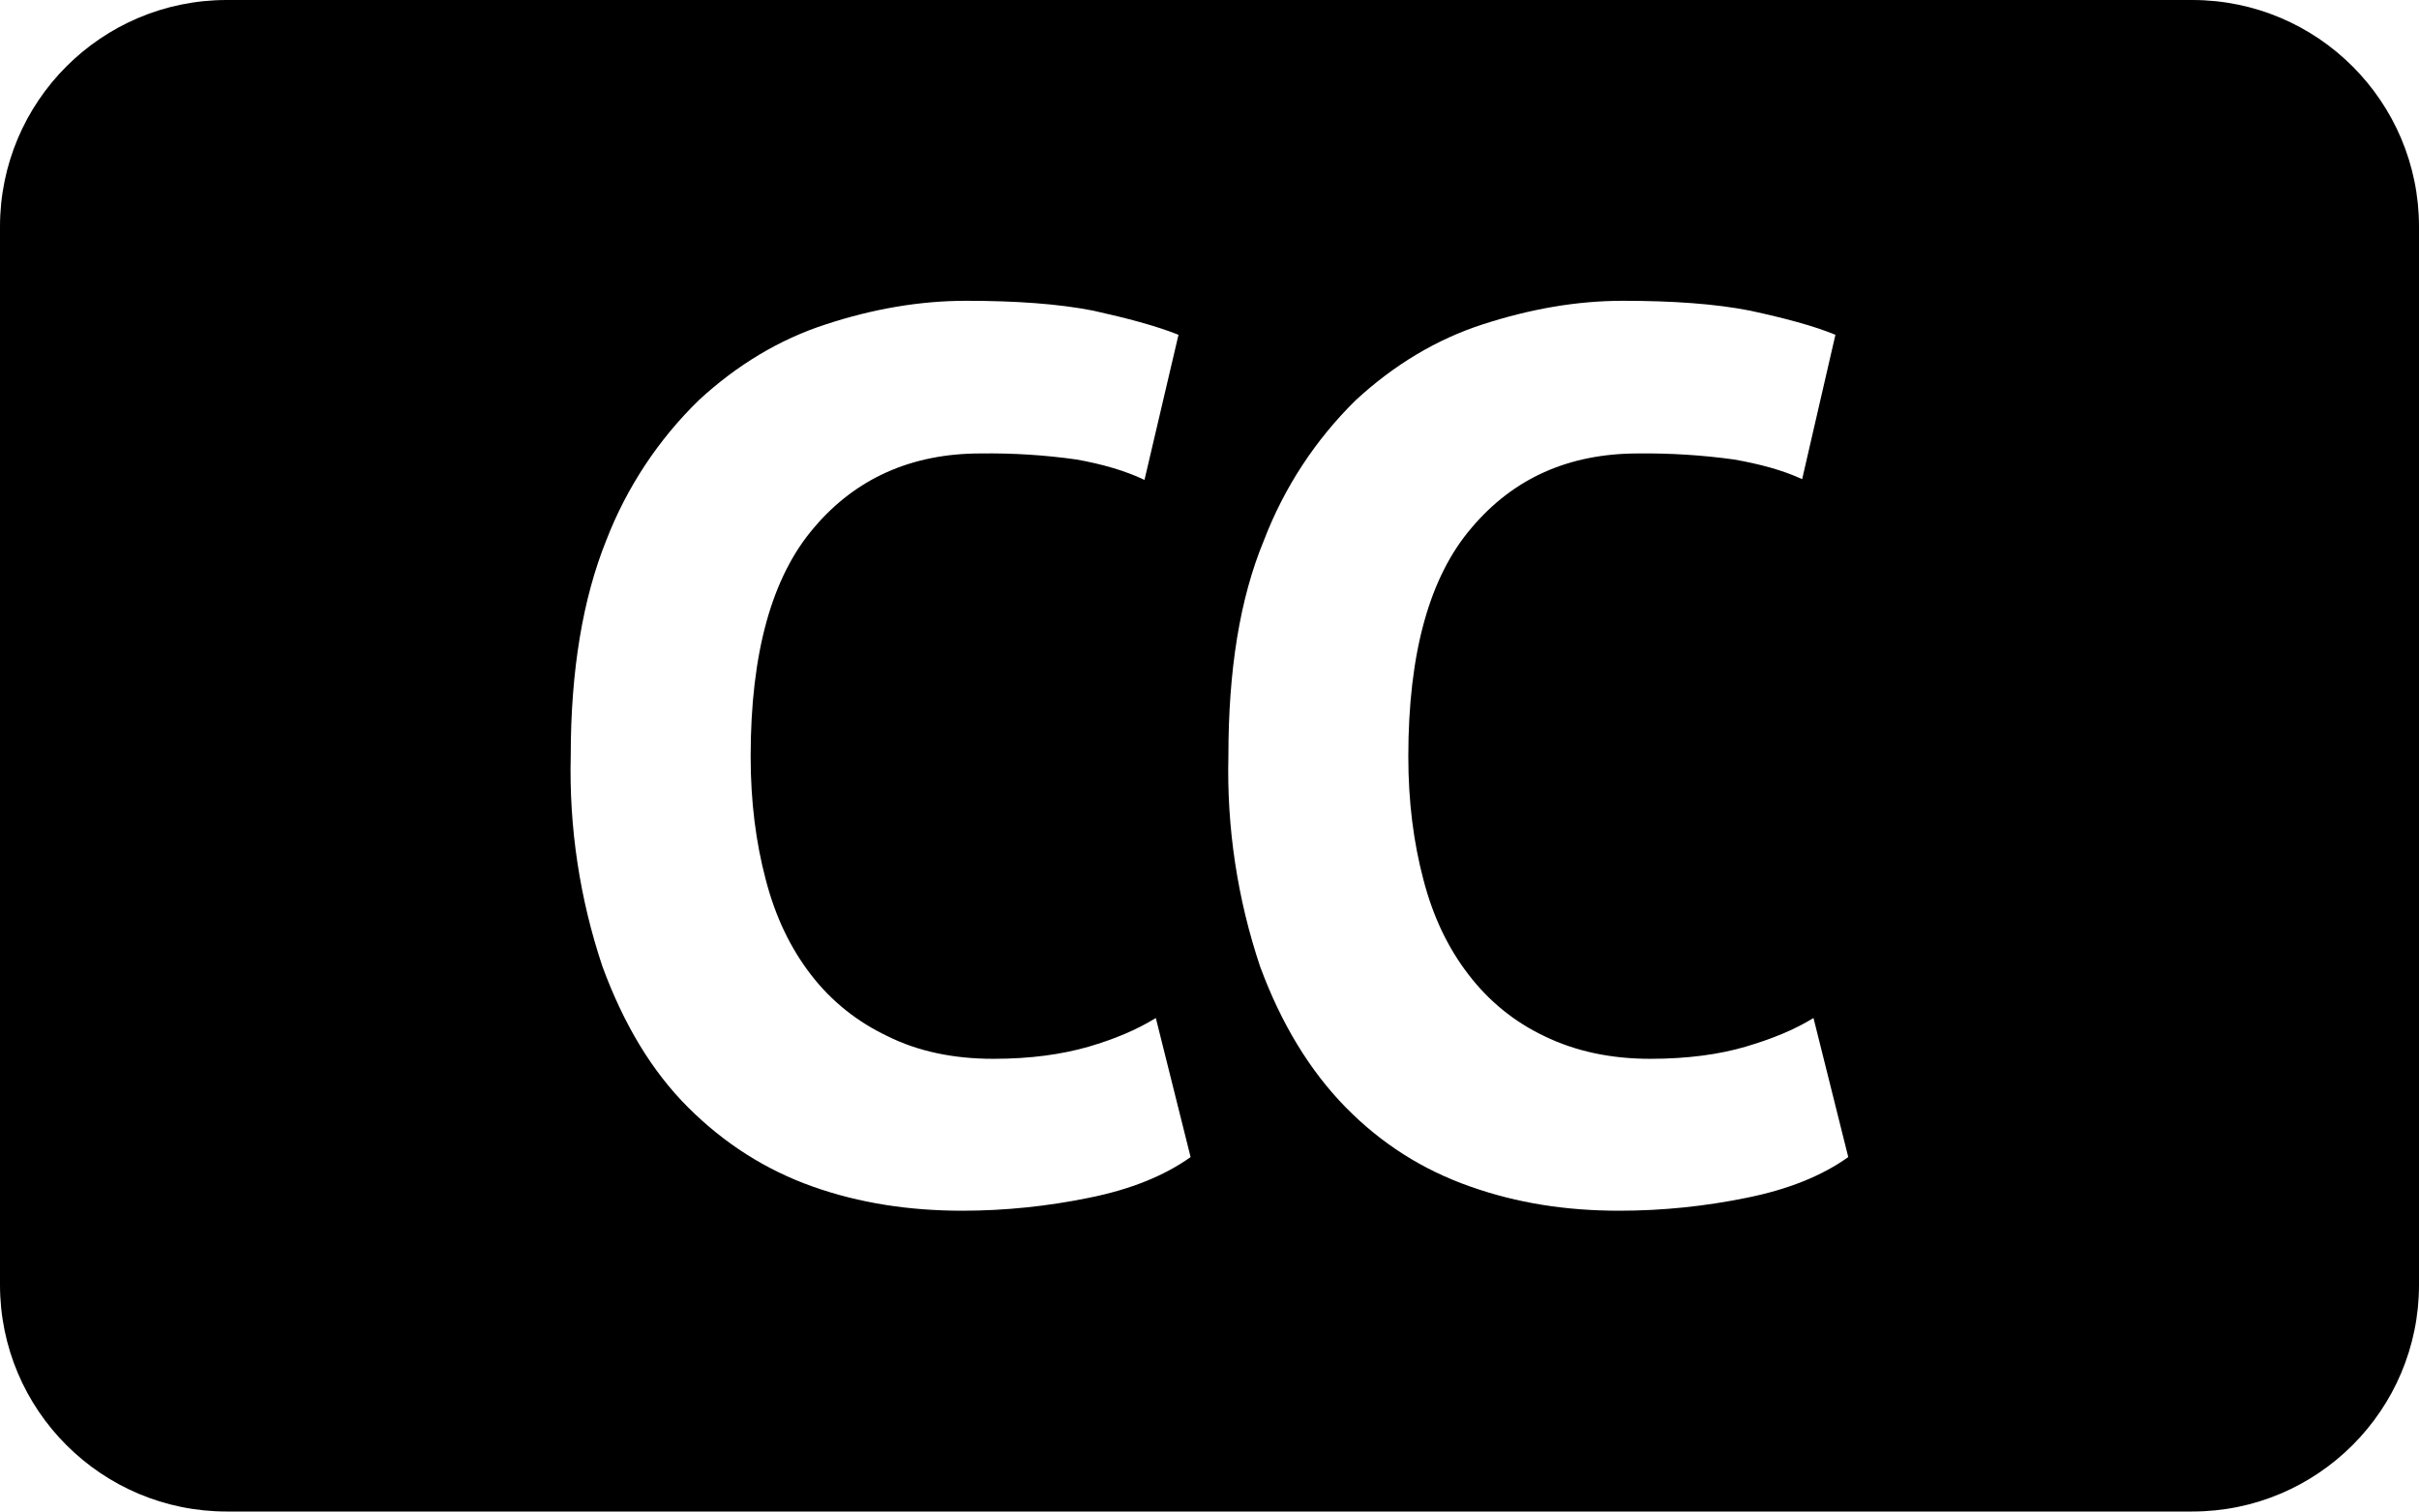
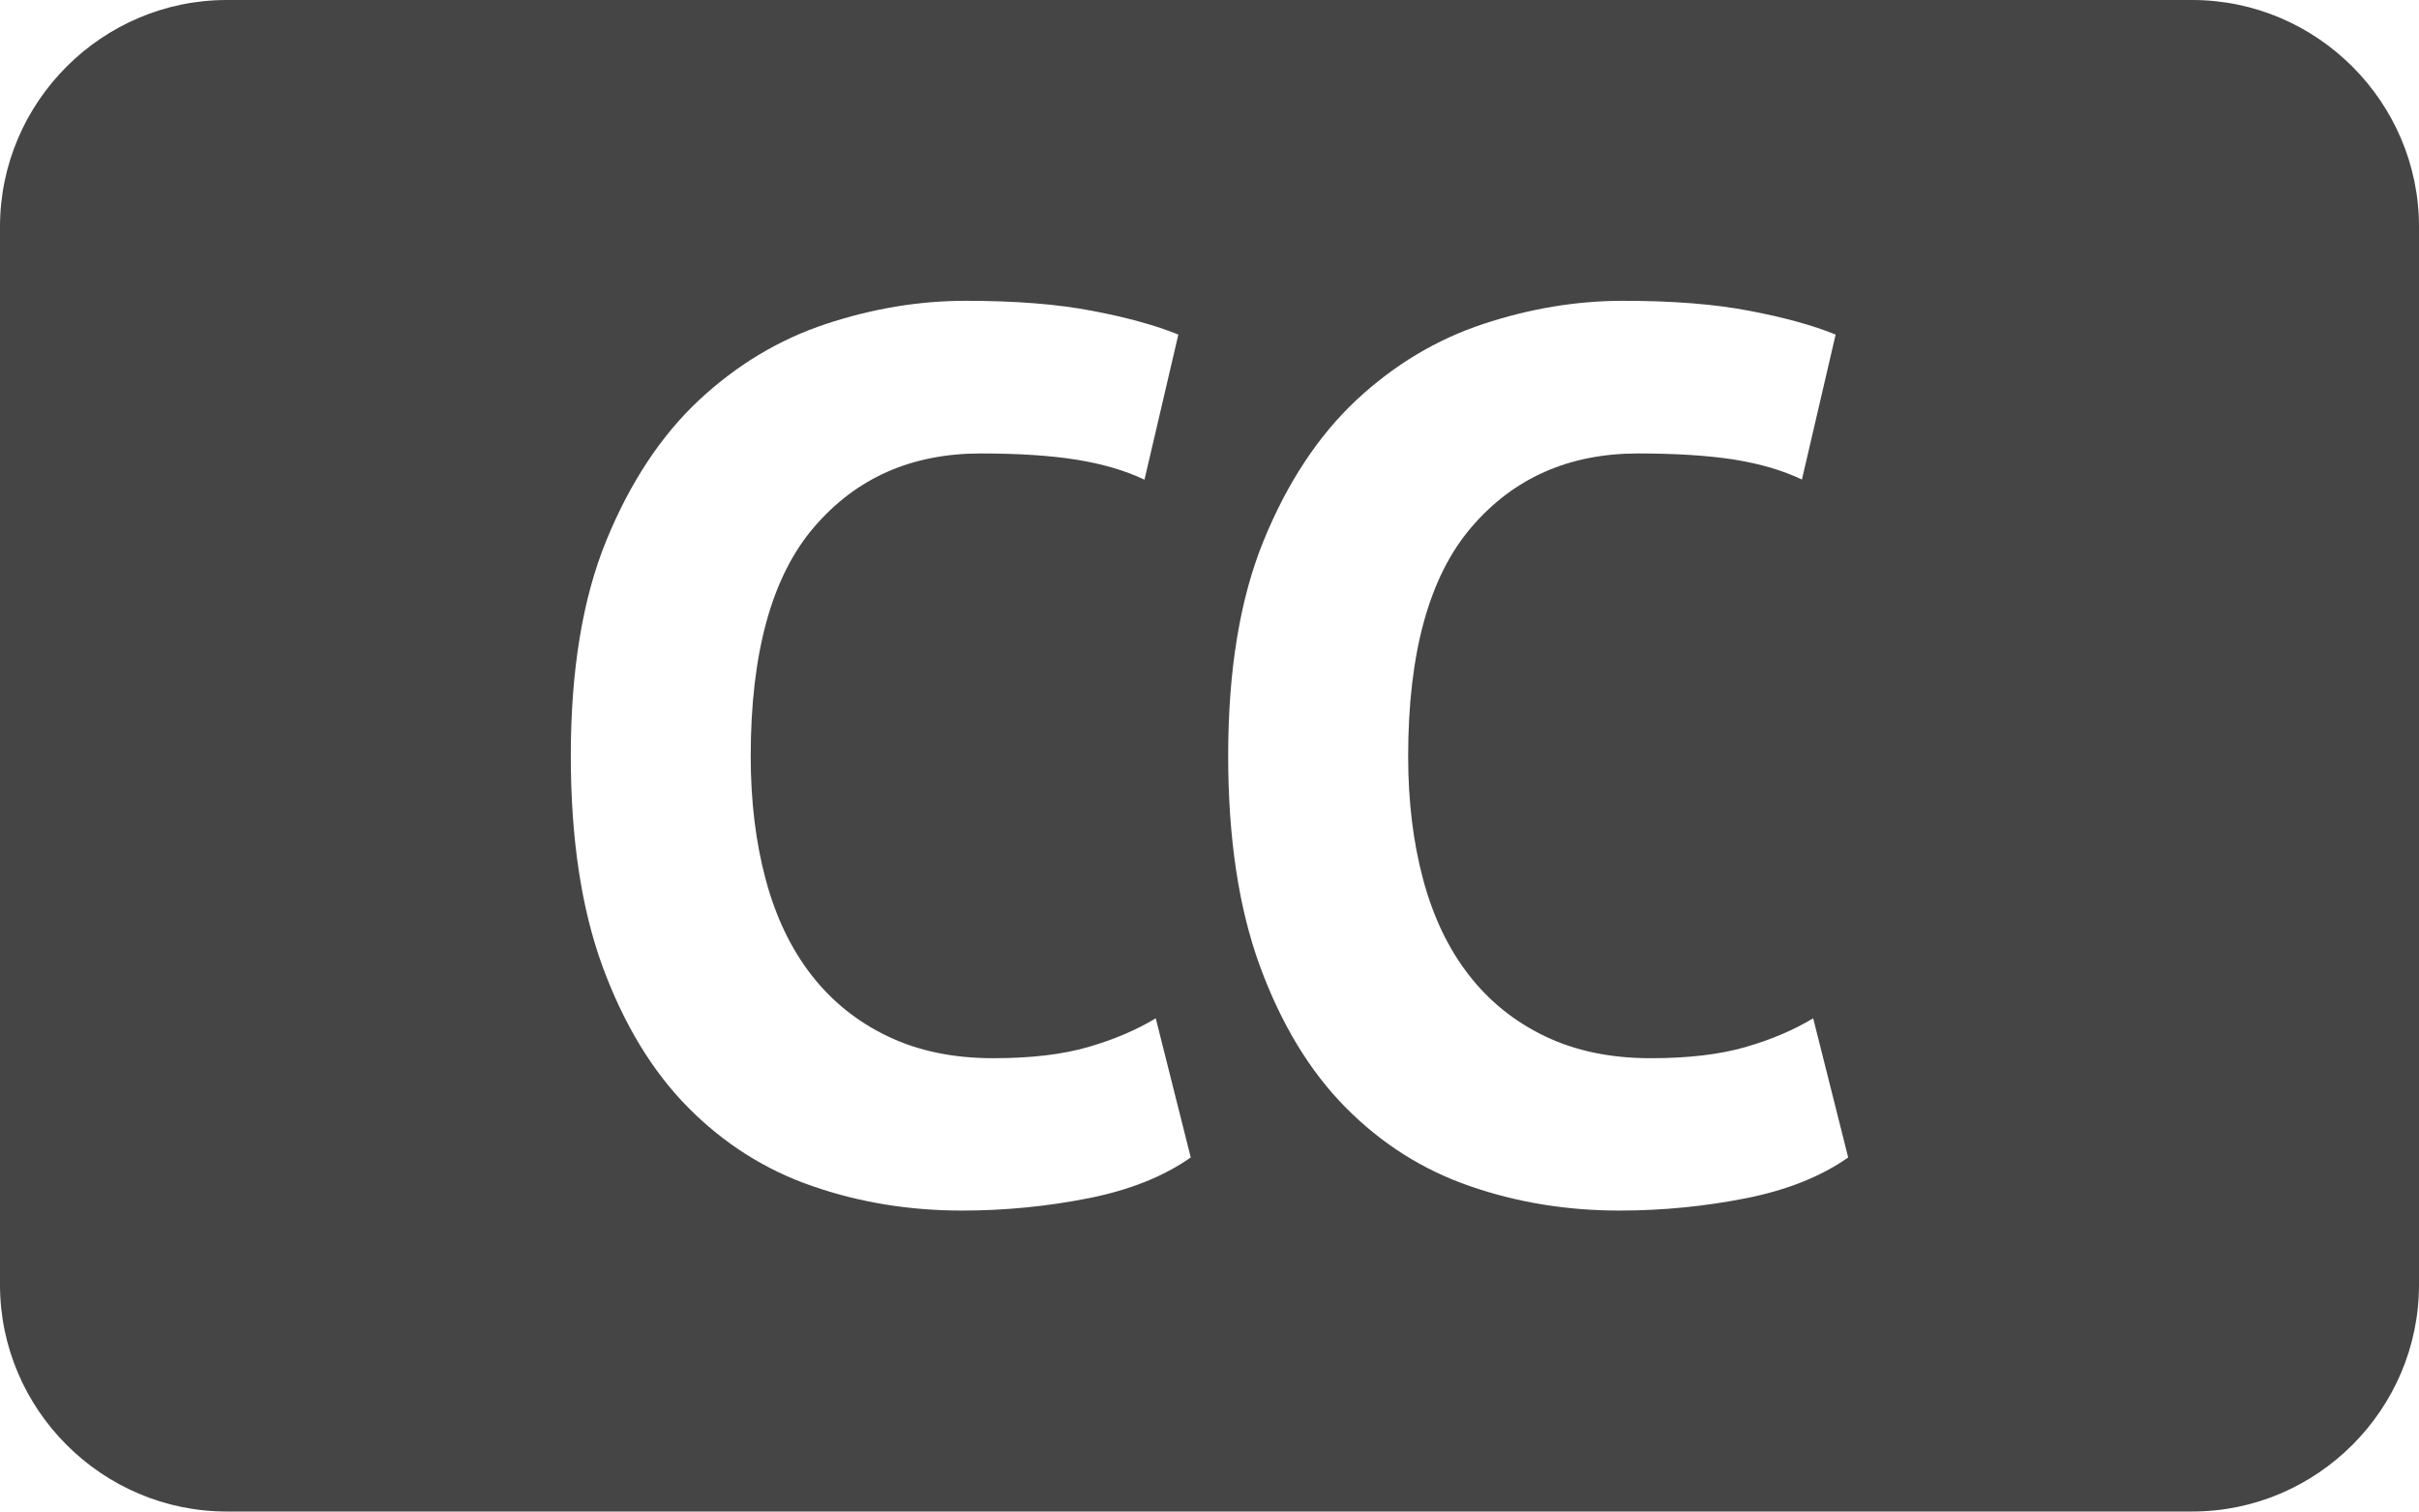
- <svg xmlns="http://www.w3.org/2000/svg" version="1.0" width="32" height="20">
-   <path d="M29 0H3a3 3 0 00-3 3v14a3 3 0 003 3h26a3 3 0 003-3V3a3 3 0 00-3-3zM14.4 15.85c-.54.11-1.1.17-1.67.17-.7 0-1.36-.1-1.98-.32-.62-.22-1.17-.57-1.65-1.05s-.85-1.1-1.13-1.86A8.15 8.15 0 017.55 10c0-1.13.16-2.08.47-2.85a5.2 5.2 0 011.23-1.86c.5-.46 1.06-.8 1.68-1 .61-.2 1.23-.31 1.85-.31.66 0 1.22.04 1.68.13.45.1.83.2 1.13.32l-.45 1.92c-.25-.12-.56-.21-.9-.27A8.24 8.24 0 0012.97 6c-.91 0-1.65.33-2.2.98-.56.65-.84 1.66-.84 3.03 0 .6.07 1.14.2 1.63.13.5.33.91.6 1.26.27.35.61.62 1.01.81.4.2.87.3 1.4.3.5 0 .91-.06 1.26-.16.34-.1.63-.22.89-.38l.46 1.84c-.35.25-.8.43-1.35.54zm8.7 0c-.54.11-1.1.17-1.68.17-.7 0-1.35-.1-1.97-.32-.63-.22-1.18-.57-1.65-1.05s-.85-1.1-1.13-1.86a8.13 8.13 0 01-.42-2.79c0-1.13.15-2.08.47-2.85a5.2 5.2 0 011.22-1.86c.5-.46 1.06-.8 1.68-1 .62-.2 1.23-.31 1.85-.31.66 0 1.22.04 1.68.13.46.1.84.2 1.13.32l-.44 1.91c-.26-.12-.56-.2-.9-.26A8.57 8.57 0 0021.67 6c-.92 0-1.65.33-2.2.98-.56.65-.84 1.66-.84 3.03 0 .6.07 1.14.2 1.63.13.5.33.91.6 1.26.27.35.6.62 1 .81.41.2.88.3 1.4.3.5 0 .92-.06 1.26-.16.34-.1.64-.22.9-.38l.46 1.84c-.35.25-.8.43-1.35.54z" />
+ <svg xmlns="http://www.w3.org/2000/svg" version="1.0" id="Layer_1" x="0px" y="0px" width="32px" height="20px" viewBox="0 0 32 20" enable-background="new 0 0 32 20" xml:space="preserve">
+   <path fill="#454545" d="M29,0H3C1.35,0,0,1.35,0,3v14c0,1.65,1.35,3,3,3h26c1.65,0,3-1.35,3-3V3C32,1.35,30.65,0,29,0z M14.403,15.854c-0.545,0.108-1.104,0.164-1.678,0.164c-0.694,0-1.354-0.107-1.976-0.323c-0.623-0.214-1.172-0.562-1.646-1.041 s-0.852-1.103-1.133-1.868C7.69,12.02,7.551,11.091,7.551,10c0-1.134,0.157-2.085,0.471-2.851c0.315-0.768,0.723-1.384,1.224-1.854  c0.502-0.468,1.062-0.804,1.679-1.008c0.616-0.204,1.233-0.307,1.852-0.307c0.66,0,1.22,0.045,1.678,0.134  c0.457,0.087,0.835,0.192,1.133,0.313L15.14,6.347c-0.254-0.121-0.555-0.209-0.902-0.265C13.891,6.027,13.47,6,12.973,6 c-0.915,0-1.649,0.325-2.206,0.977c-0.558,0.651-0.836,1.663-0.836,3.031c0,0.598,0.067,1.142,0.199,1.632  c0.132,0.493,0.334,0.913,0.603,1.26c0.271,0.349,0.607,0.619,1.01,0.812c0.402,0.193,0.867,0.29,1.396,0.29  c0.496,0,0.915-0.049,1.257-0.148c0.342-0.099,0.639-0.227,0.893-0.38l0.463,1.841C15.398,15.564,14.949,15.745,14.403,15.854z   M23.101,15.854c-0.545,0.108-1.105,0.164-1.678,0.164c-0.694,0-1.354-0.107-1.976-0.323c-0.623-0.214-1.172-0.562-1.646-1.041  s-0.852-1.103-1.133-1.868c-0.281-0.767-0.421-1.695-0.421-2.786c0-1.134,0.157-2.085,0.471-2.851  c0.314-0.768,0.723-1.384,1.223-1.854c0.502-0.468,1.062-0.804,1.68-1.008c0.616-0.204,1.233-0.307,1.851-0.307 c0.661,0,1.221,0.045,1.678,0.134c0.458,0.087,0.836,0.192,1.133,0.313l-0.446,1.918c-0.253-0.121-0.554-0.209-0.901-0.265  C22.588,6.027,22.166,6,21.67,6c-0.915,0-1.649,0.325-2.206,0.977c-0.558,0.651-0.836,1.663-0.836,3.031  c0,0.598,0.067,1.142,0.199,1.632c0.132,0.493,0.334,0.913,0.603,1.26c0.271,0.349,0.606,0.619,1.009,0.812 c0.402,0.193,0.868,0.29,1.396,0.29c0.497,0,0.915-0.049,1.257-0.148c0.342-0.099,0.64-0.227,0.894-0.38l0.463,1.841  C24.096,15.564,23.646,15.745,23.101,15.854z" />
</svg>
